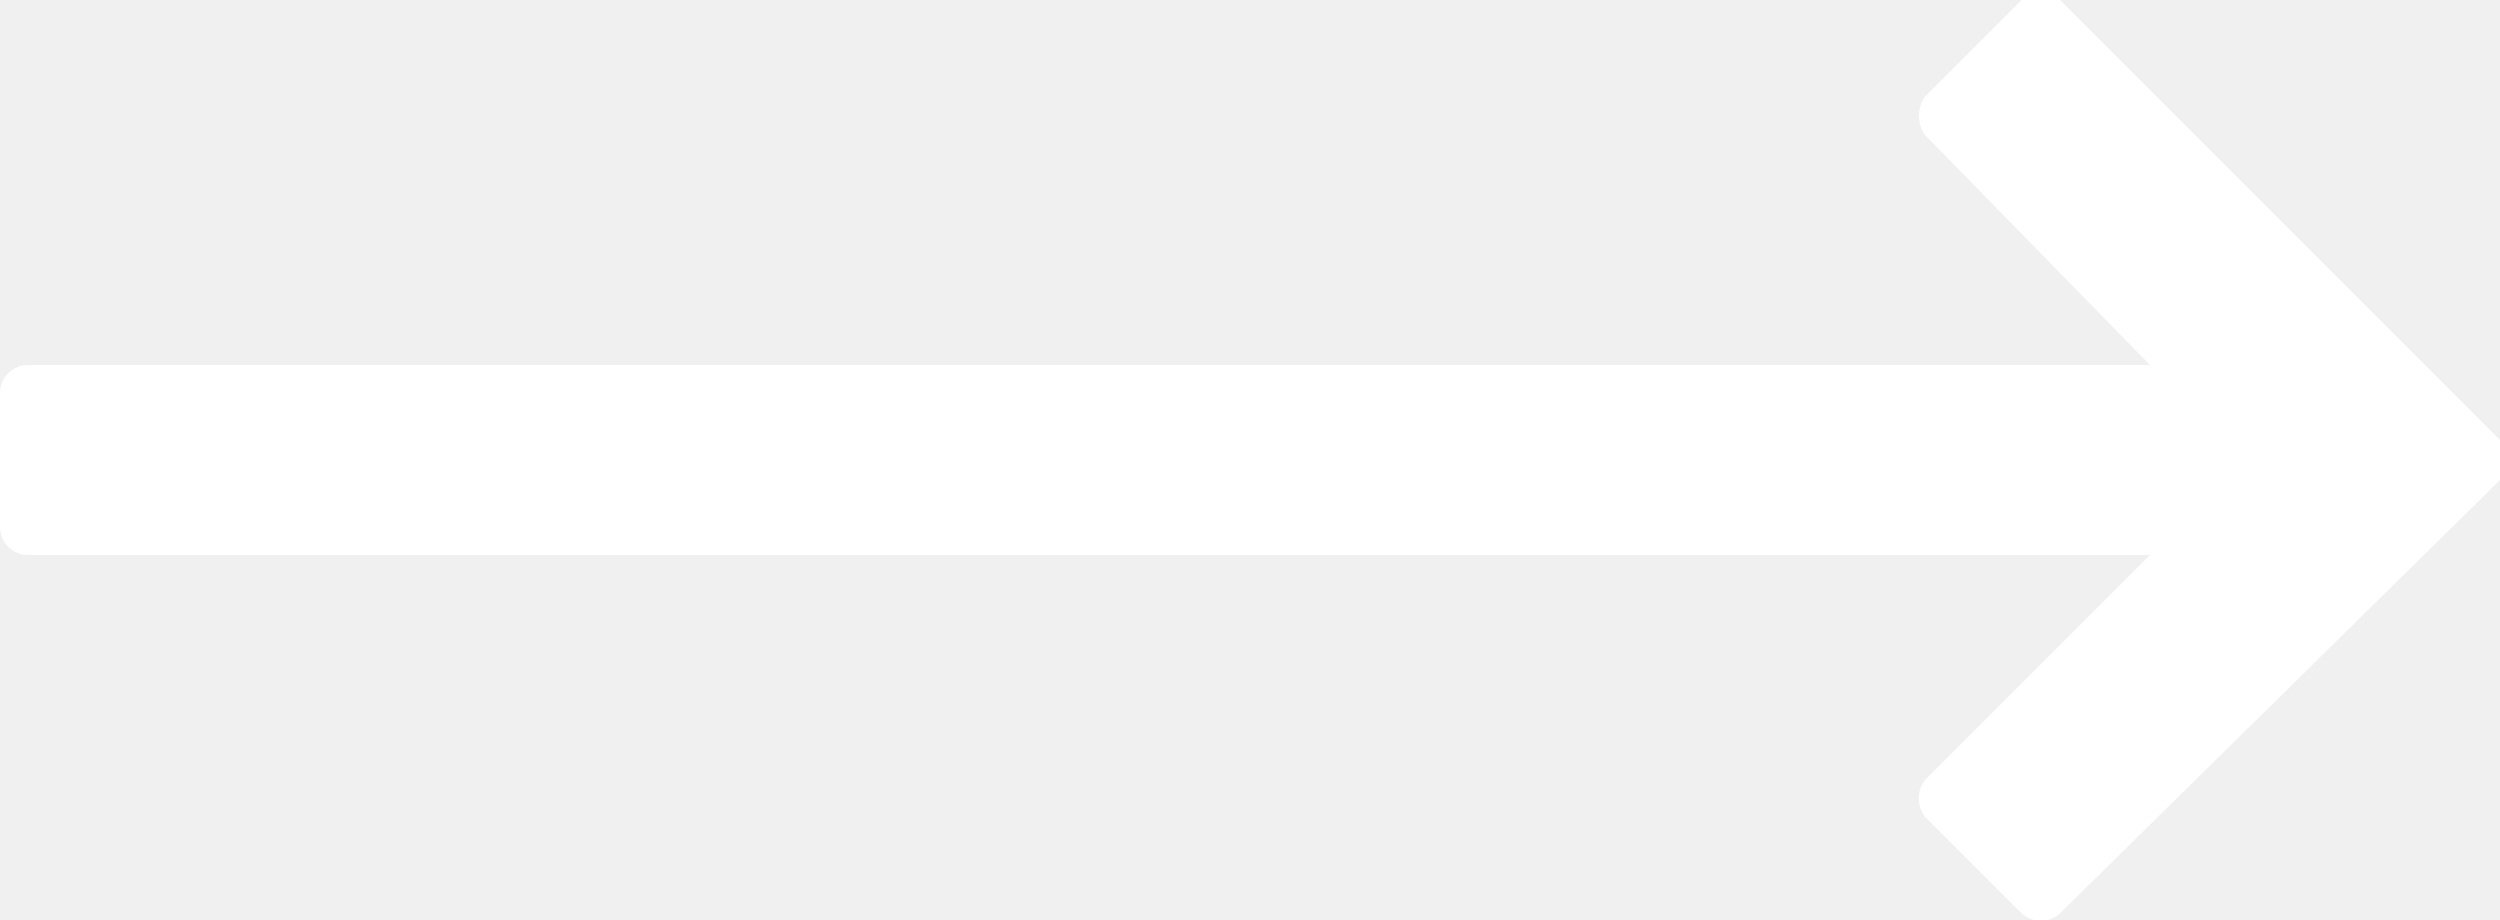
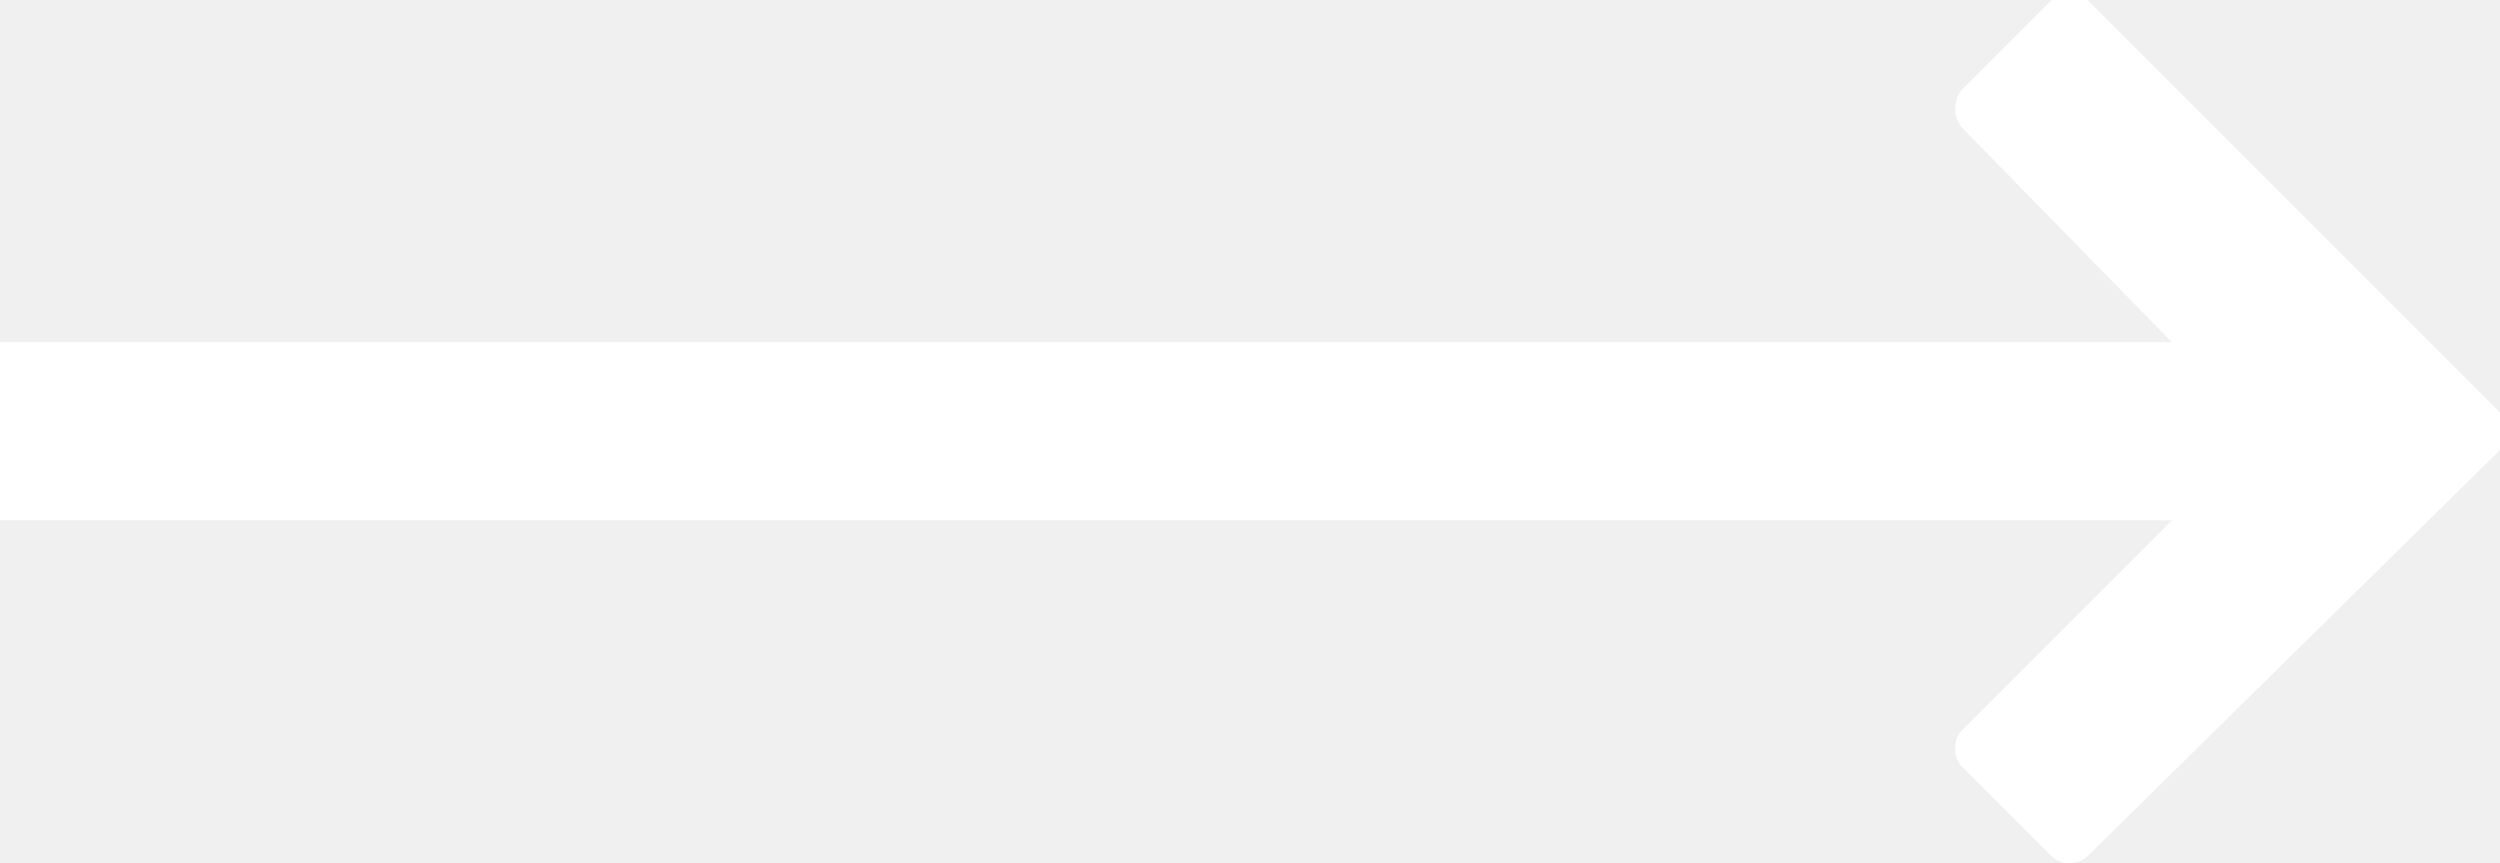
- <svg xmlns="http://www.w3.org/2000/svg" viewBox="0 0 15 5.52">
+ <svg xmlns="http://www.w3.org/2000/svg" viewBox="0 0 16 5.52">
  <defs>
    <style>.cls-1{fill:#fff;}</style>
  </defs>
  <g id="Laag_2" data-name="Laag 2">
    <g id="Laag_1-2" data-name="Laag 1">
-       <path class="cls-1" d="M15,2.64,12.36,0a.2.2,0,0,0-.23,0l-.58.58a.2.2,0,0,0,0,.23L12.9,2.19H.16A.17.17,0,0,0,0,2.35v.82a.17.17,0,0,0,.16.16H12.9L11.55,4.68a.18.18,0,0,0,0,.22l.58.58a.17.17,0,0,0,.23,0L15,2.88a.2.2,0,0,0,0-.24Z" />
+       <path class="cls-1" d="M16,2.64,13.36,0a.2.2,0,0,0-.23,0l-.58.58a.2.2,0,0,0,0,.23L13.9,2.19H0V3.33H13.9L12.55,4.68a.18.18,0,0,0,0,.22l.58.58a.17.17,0,0,0,.23,0L16,2.88a.2.2,0,0,0,0-.24Z" />
    </g>
  </g>
</svg>
